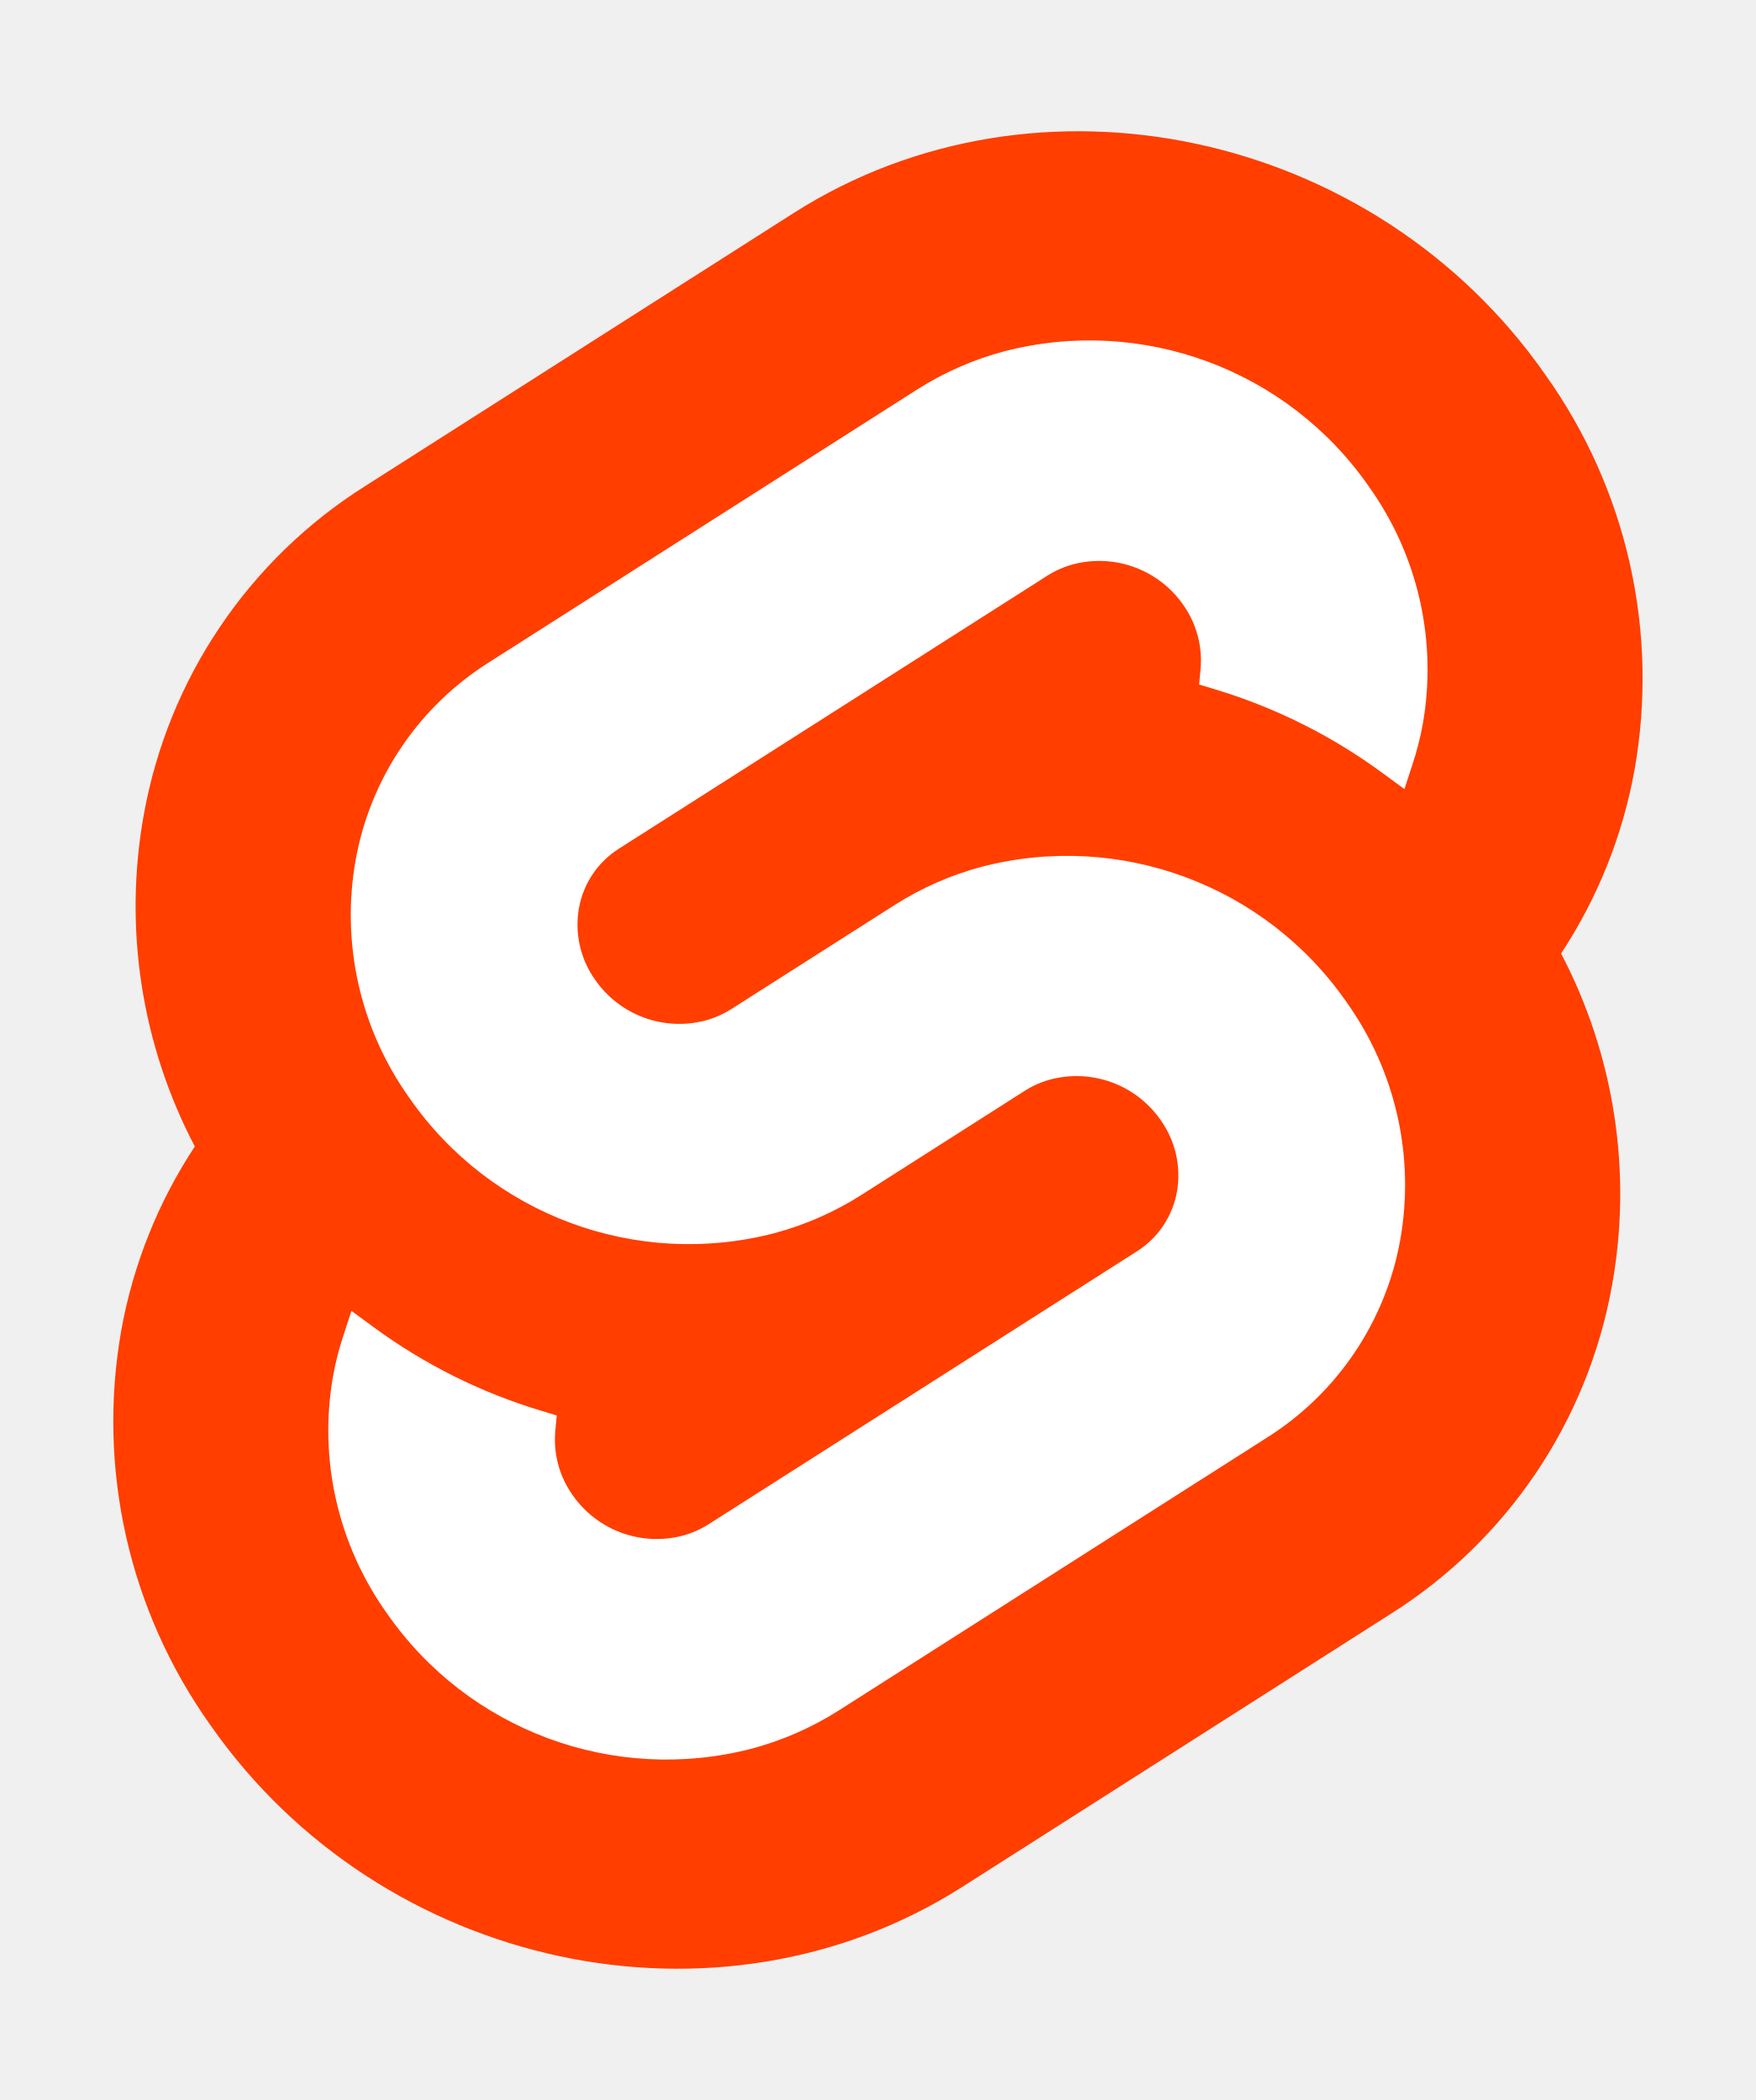
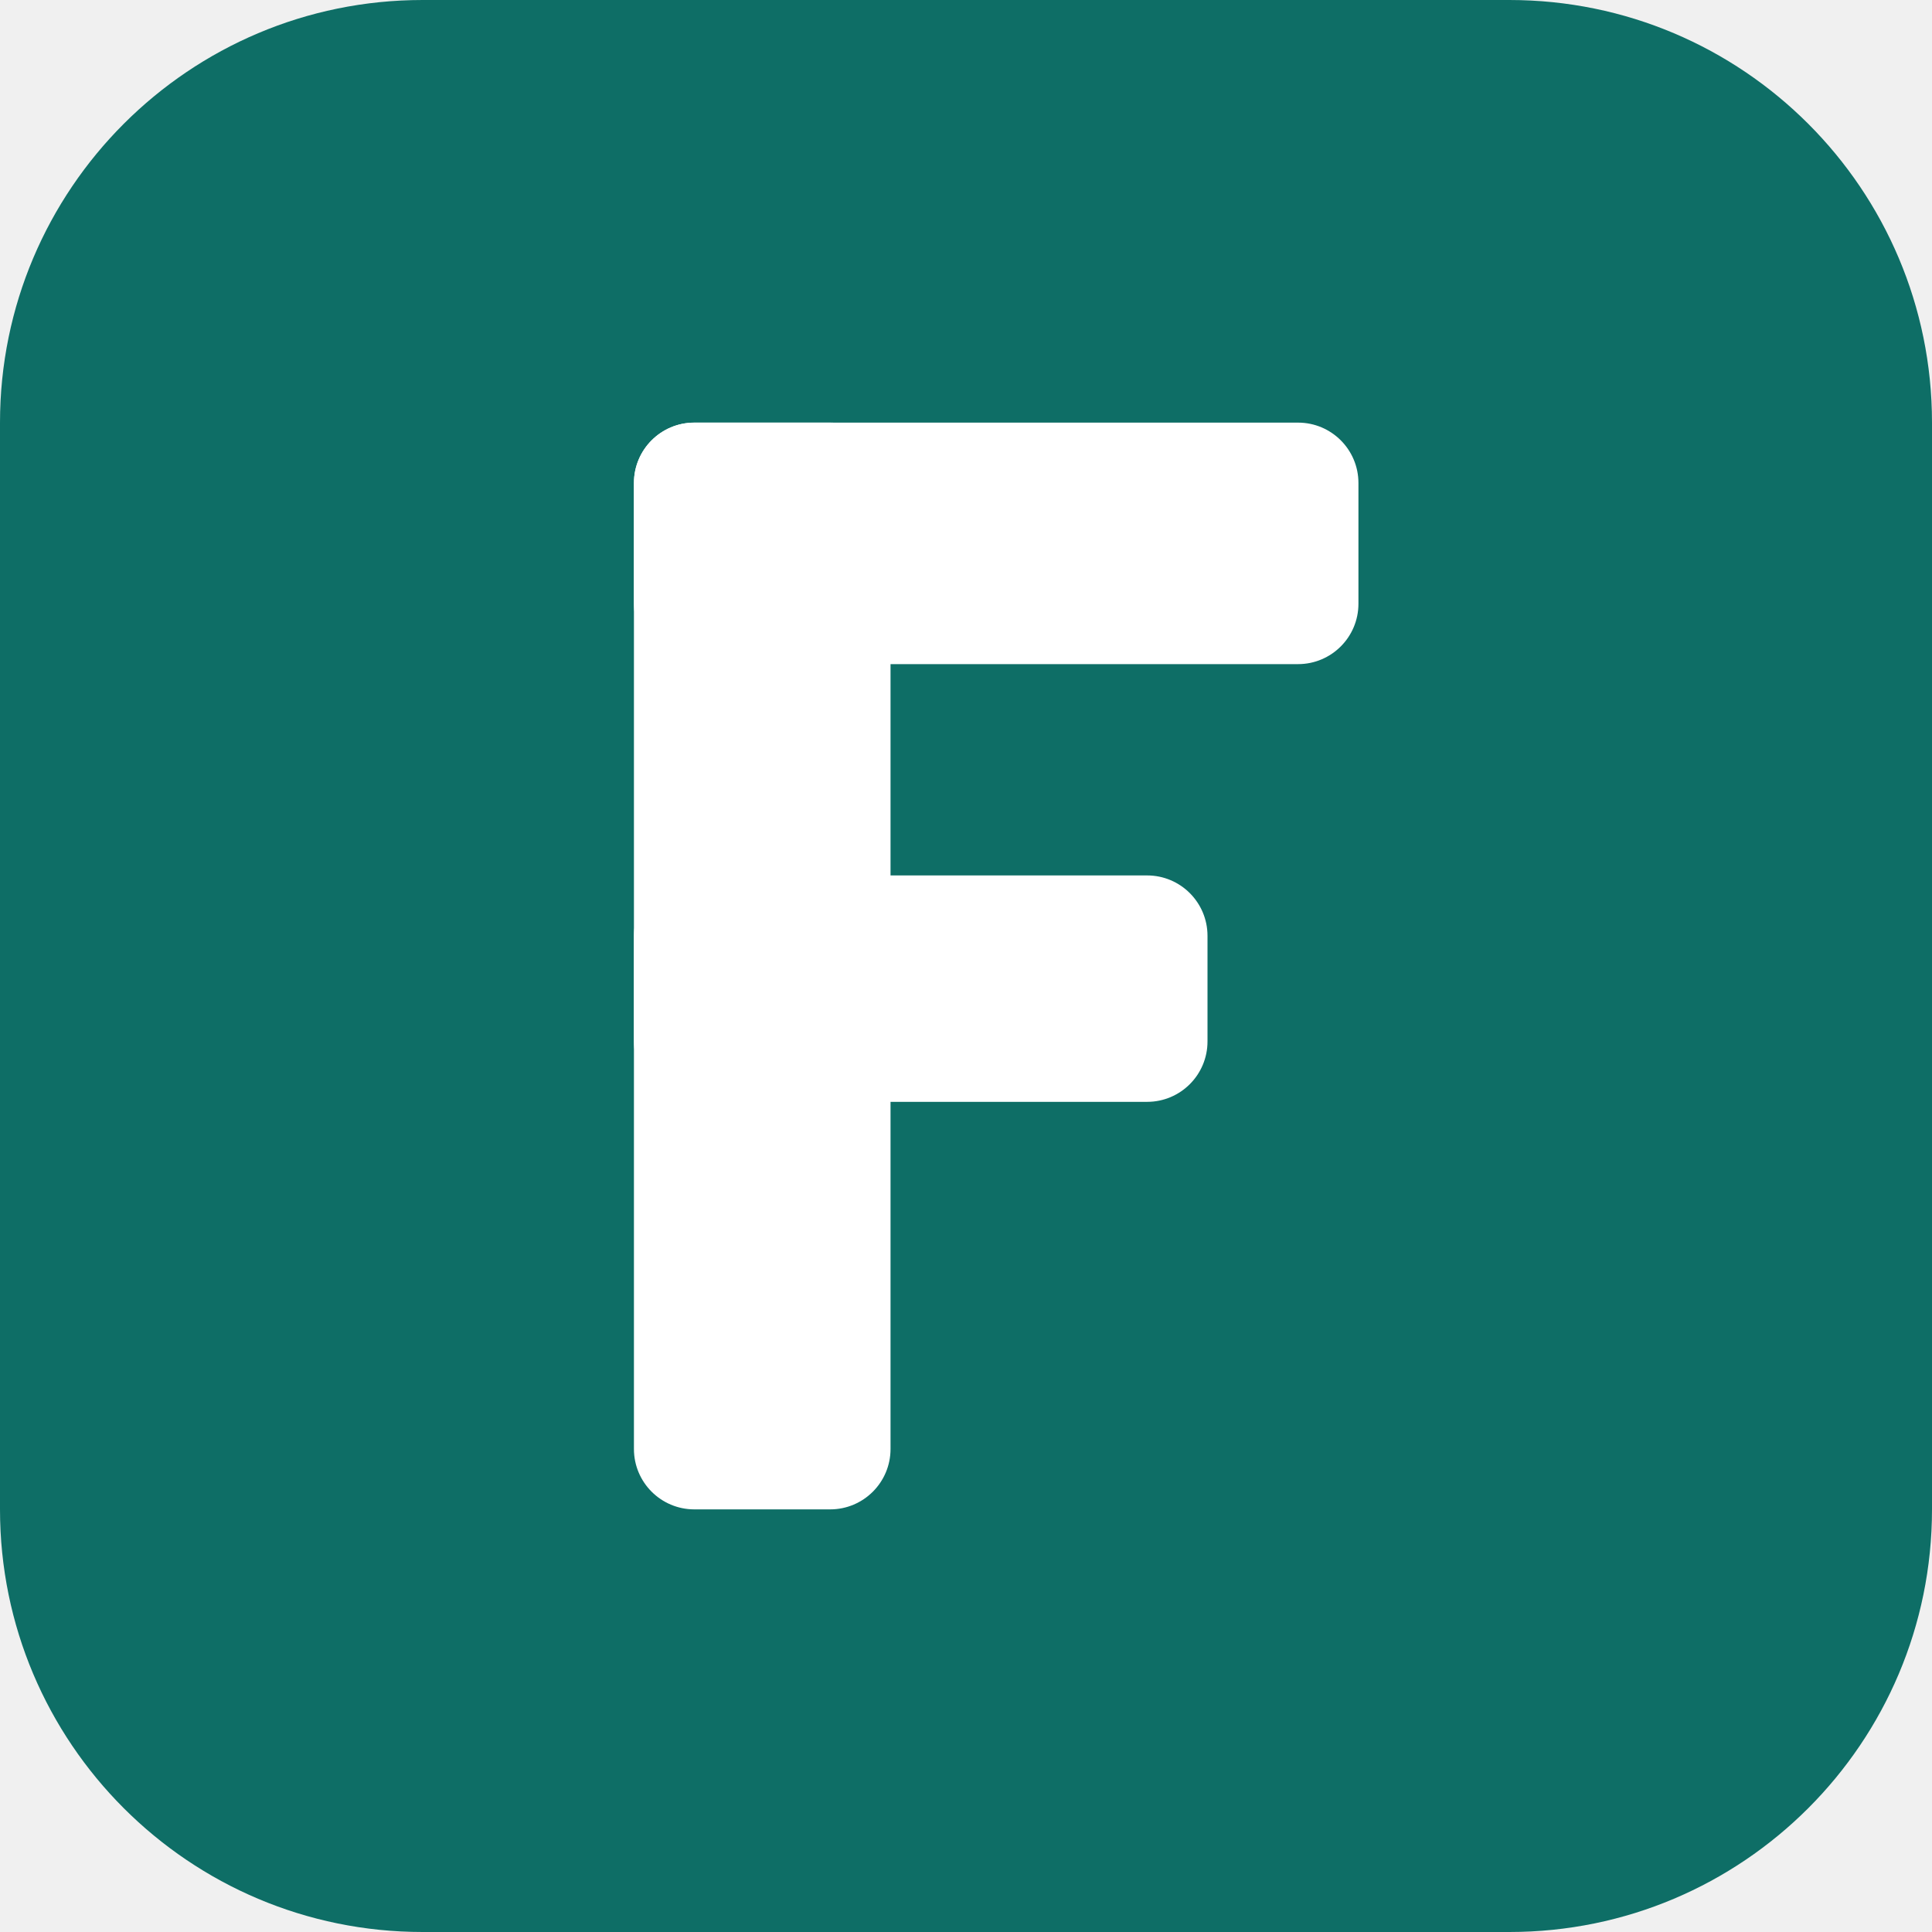
- <svg xmlns="http://www.w3.org/2000/svg" width="107" height="128" viewBox="0 0 107 128">
-   <path d="M94.157 22.819c-10.4-14.885-30.94-19.297-45.792-9.835L22.282 29.608A29.92 29.92 0 0 0 8.764 49.65a31.5 31.5 0 0 0 3.108 20.231 30 30 0 0 0-4.477 11.183 31.9 31.9 0 0 0 5.448 24.116c10.402 14.887 30.942 19.297 45.791 9.835l26.083-16.624A29.92 29.92 0 0 0 98.235 78.35a31.53 31.53 0 0 0-3.105-20.232 30 30 0 0 0 4.474-11.182 31.88 31.88 0 0 0-5.447-24.116" style="fill:#ff3e00" />
-   <path d="M45.817 106.582a20.72 20.72 0 0 1-22.237-8.243 19.17 19.17 0 0 1-3.277-14.503 18 18 0 0 1 .624-2.435l.49-1.498 1.337.981a33.6 33.6 0 0 0 10.203 5.098l.97.294-.09.968a5.85 5.85 0 0 0 1.052 3.878 6.24 6.24 0 0 0 6.695 2.485 5.8 5.8 0 0 0 1.603-.704L69.27 76.28a5.43 5.43 0 0 0 2.45-3.631 5.8 5.8 0 0 0-.987-4.371 6.24 6.24 0 0 0-6.698-2.487 5.7 5.7 0 0 0-1.6.704l-9.953 6.345a19 19 0 0 1-5.296 2.326 20.72 20.72 0 0 1-22.237-8.243 19.17 19.17 0 0 1-3.277-14.502 17.99 17.99 0 0 1 8.13-12.052l26.081-16.623a19 19 0 0 1 5.3-2.329 20.72 20.72 0 0 1 22.237 8.243 19.17 19.17 0 0 1 3.277 14.503 18 18 0 0 1-.624 2.435l-.49 1.498-1.337-.98a33.6 33.6 0 0 0-10.203-5.1l-.97-.294.09-.968a5.86 5.86 0 0 0-1.052-3.878 6.24 6.24 0 0 0-6.696-2.485 5.8 5.8 0 0 0-1.602.704L37.73 51.72a5.42 5.42 0 0 0-2.449 3.63 5.79 5.79 0 0 0 .986 4.372 6.24 6.24 0 0 0 6.698 2.486 5.8 5.8 0 0 0 1.602-.704l9.952-6.342a19 19 0 0 1 5.295-2.328 20.72 20.72 0 0 1 22.237 8.242 19.17 19.17 0 0 1 3.277 14.503 18 18 0 0 1-8.13 12.053l-26.081 16.622a19 19 0 0 1-5.3 2.328" style="fill:#fff" />
+ <svg xmlns="http://www.w3.org/2000/svg" viewBox="0 0 64 64">
+   <rect width="64" height="64" rx="14" fill="#0e6e66" />
+   <g fill="#fff">
+     <rect x="21" y="14" width="8.5" height="36" rx="2" />
+     <rect x="21" y="14" width="24" height="8" rx="2" />
+     <rect x="21" y="29" width="19" height="7.5" rx="2" />
+   </g>
</svg>
